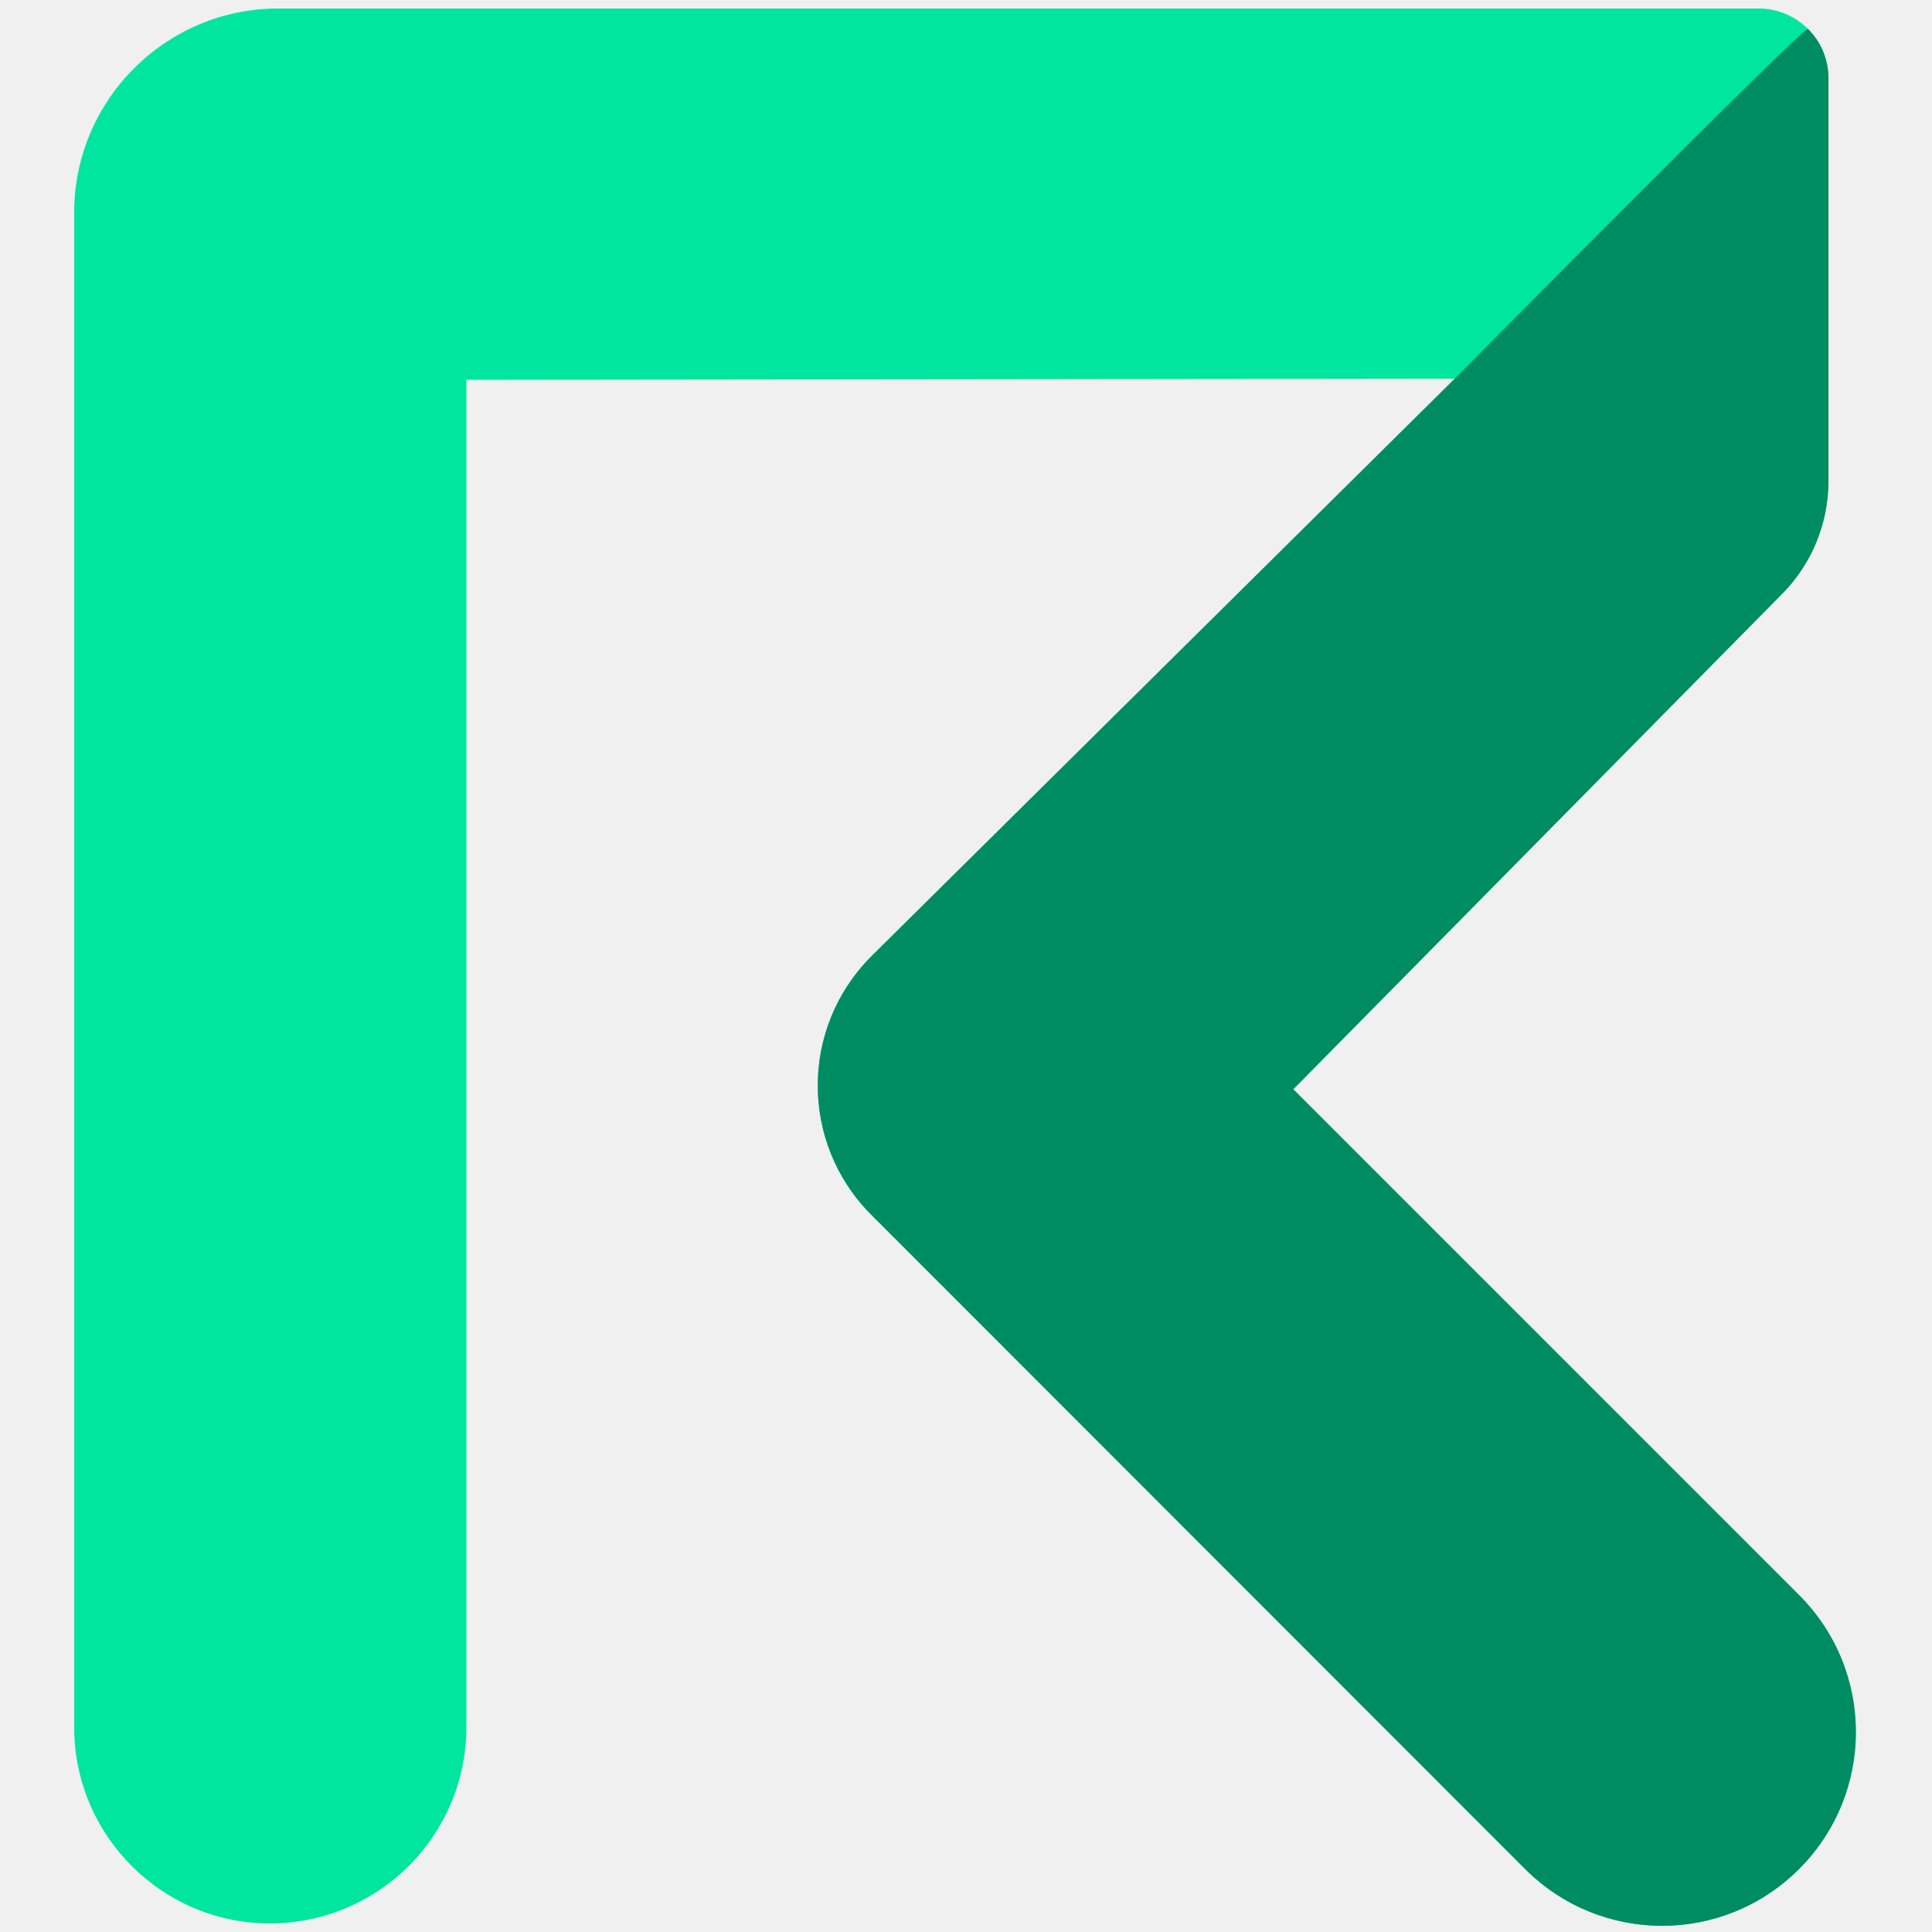
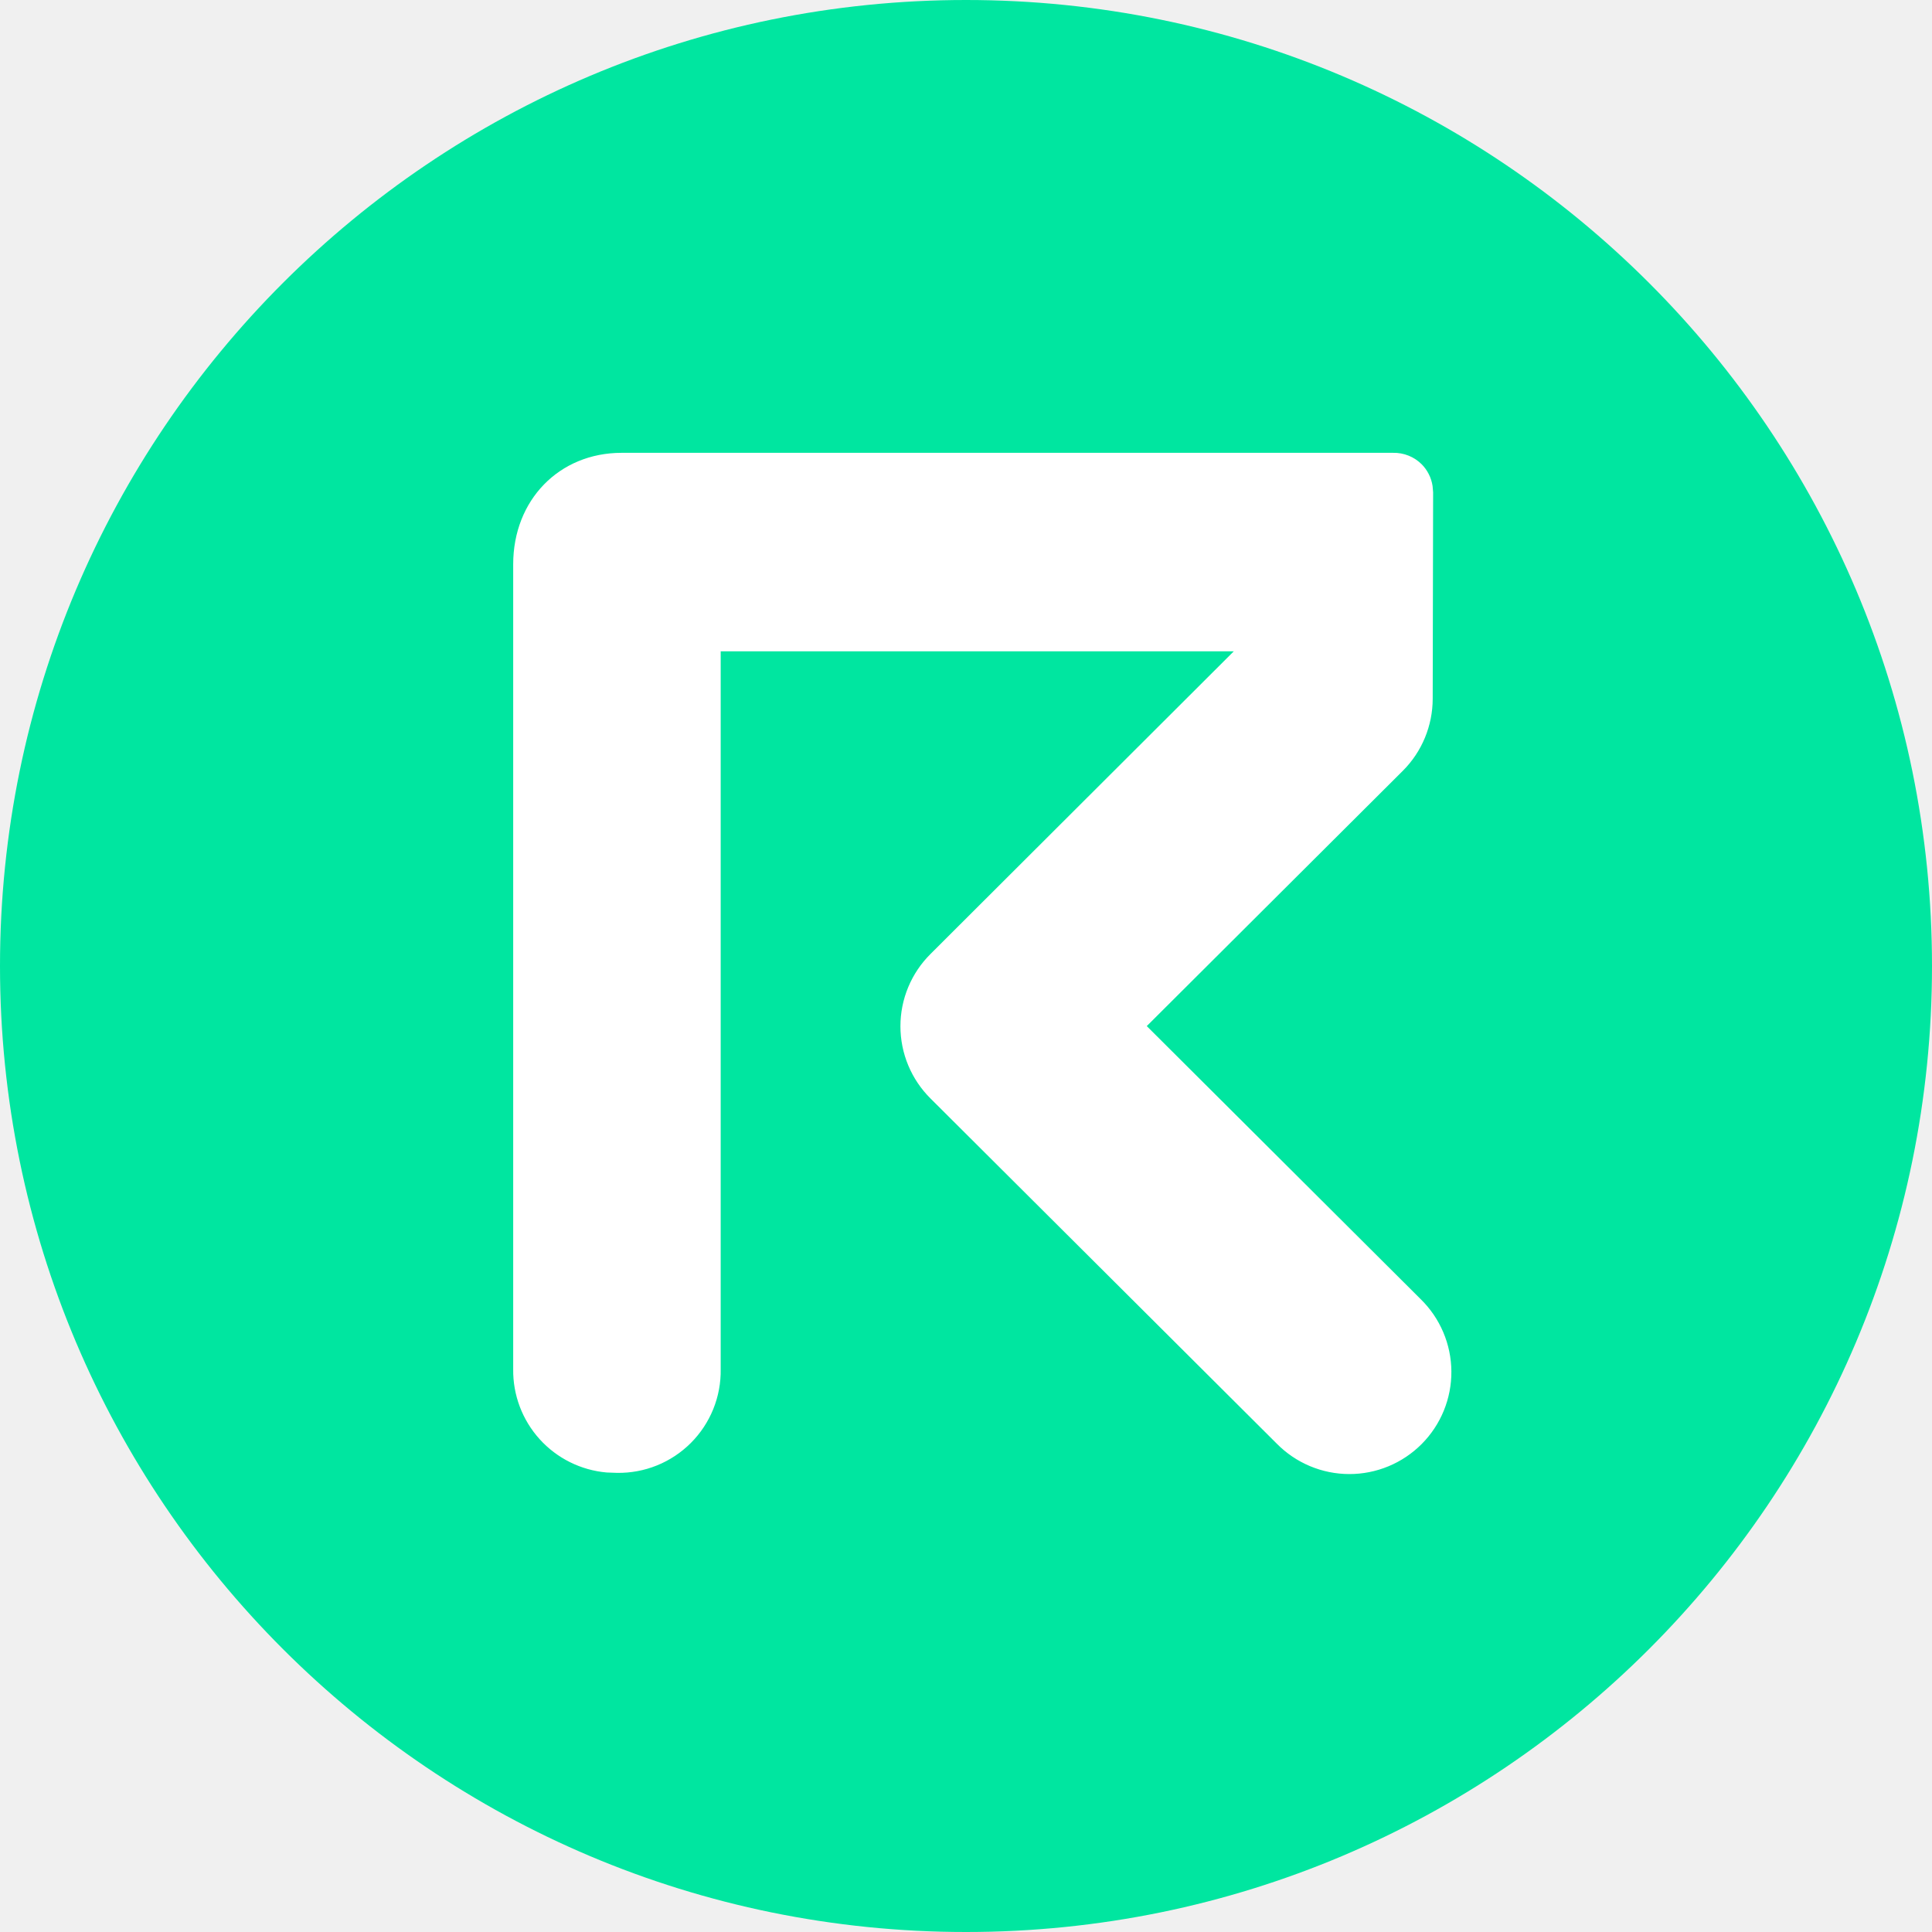
- <svg xmlns="http://www.w3.org/2000/svg" version="1.1" id="req" x="0px" y="0px" viewBox="0 0 500 500" style="enable-background:new 0 0 500 500;" xml:space="preserve">
-   <style type="text/css">
- 	.st0{fill:#00E6A0;}
- 	.st1{fill:#008C62;}
- </style>
-   <path class="st0" d="M19.2,447V55C19.2,25.9,42.9,2.2,72,2.2h383.1c10,0,18.1,8.1,18.1,18.1v104.2c0,10.9-4.3,21.4-11.9,29.1  L334.7,281.9l130.9,130.9c19.6,19.6,19.6,51.3,0,70.9l0,0c-19.6,19.6-51.3,19.6-70.9,0L225.5,314.4c-18.5-18.5-18.5-48.5,0.1-67  L376.5,98l-255.8,0.3V447c0,27.9-22.5,50.5-50.4,50.8h0C42.2,498,19.2,475.2,19.2,447z" />
-   <path class="st1" d="M467.9,7.5c3.3,3.2,5.3,7.8,5.3,12.8v104.2c0,10.9-4.3,21.4-11.9,29.1L334.7,281.9l130.9,130.9  c19.6,19.6,19.6,51.3,0,70.9l0,0c-19.6,19.6-51.3,19.6-70.9,0L225.5,314.4c-18.5-18.5-18.5-48.5,0.1-67L376.5,98  C376.5,98,466.9,6.6,467.9,7.5z" />
+ <svg xmlns="http://www.w3.org/2000/svg" width="220" height="220" viewBox="0 0 220 220" fill="none">
+   <g clip-path="url(#clip0_108_339)">
+     <path d="M110 220C170.751 220 220 170.751 220 110C220 49.249 170.751 0 110 0C49.249 0 0 49.249 0 110C0 170.751 49.249 220 110 220Z" fill="#00E6A0" style="fill:#00E6A0;fill:color(display-p3 0 0.902 0.627);fill-opacity:1;" />
+     <path d="M158.627 51.564C159.234 51.55 159.838 51.66 160.402 51.887C160.966 52.114 161.477 52.453 161.906 52.884L161.865 52.842C162.544 53.519 162.988 54.397 163.13 55.345L163.192 56.06L163.144 79.552C163.144 82.639 161.92 85.602 159.734 87.781L130.584 116.842L161.776 147.937C162.873 149.009 163.746 150.288 164.346 151.7C164.946 153.112 165.261 154.628 165.271 156.162C165.282 157.696 164.988 159.216 164.408 160.636C163.827 162.056 162.971 163.347 161.889 164.434C160.807 165.521 159.52 166.383 158.103 166.97C156.686 167.557 155.167 167.857 153.633 167.854C152.099 167.85 150.581 167.543 149.167 166.949C147.752 166.356 146.47 165.488 145.393 164.396L105.964 125.092C104.877 124.014 104.014 122.732 103.425 121.319C102.836 119.906 102.533 118.39 102.533 116.859C102.533 115.328 102.836 113.812 103.425 112.399C104.014 110.986 104.877 109.704 105.964 108.626L140.491 74.169H82.067V155.905C82.093 157.464 81.805 159.011 81.221 160.456C80.636 161.901 79.767 163.213 78.665 164.315C77.564 165.417 76.251 166.286 74.806 166.871C73.362 167.455 71.814 167.743 70.256 167.717L69.087 167.675C66.154 167.421 63.426 166.065 61.45 163.882C59.475 161.699 58.399 158.849 58.438 155.905V64.262C58.438 56.933 63.683 51.564 70.785 51.564H158.627Z" fill="white" style="fill:white;fill-opacity:1;" />
+   </g>
+   <defs>
+     <clipPath id="clip0_108_339">
+       <rect width="220" height="220" fill="white" style="fill:white;fill-opacity:1;" />
+     </clipPath>
+   </defs>
</svg>
